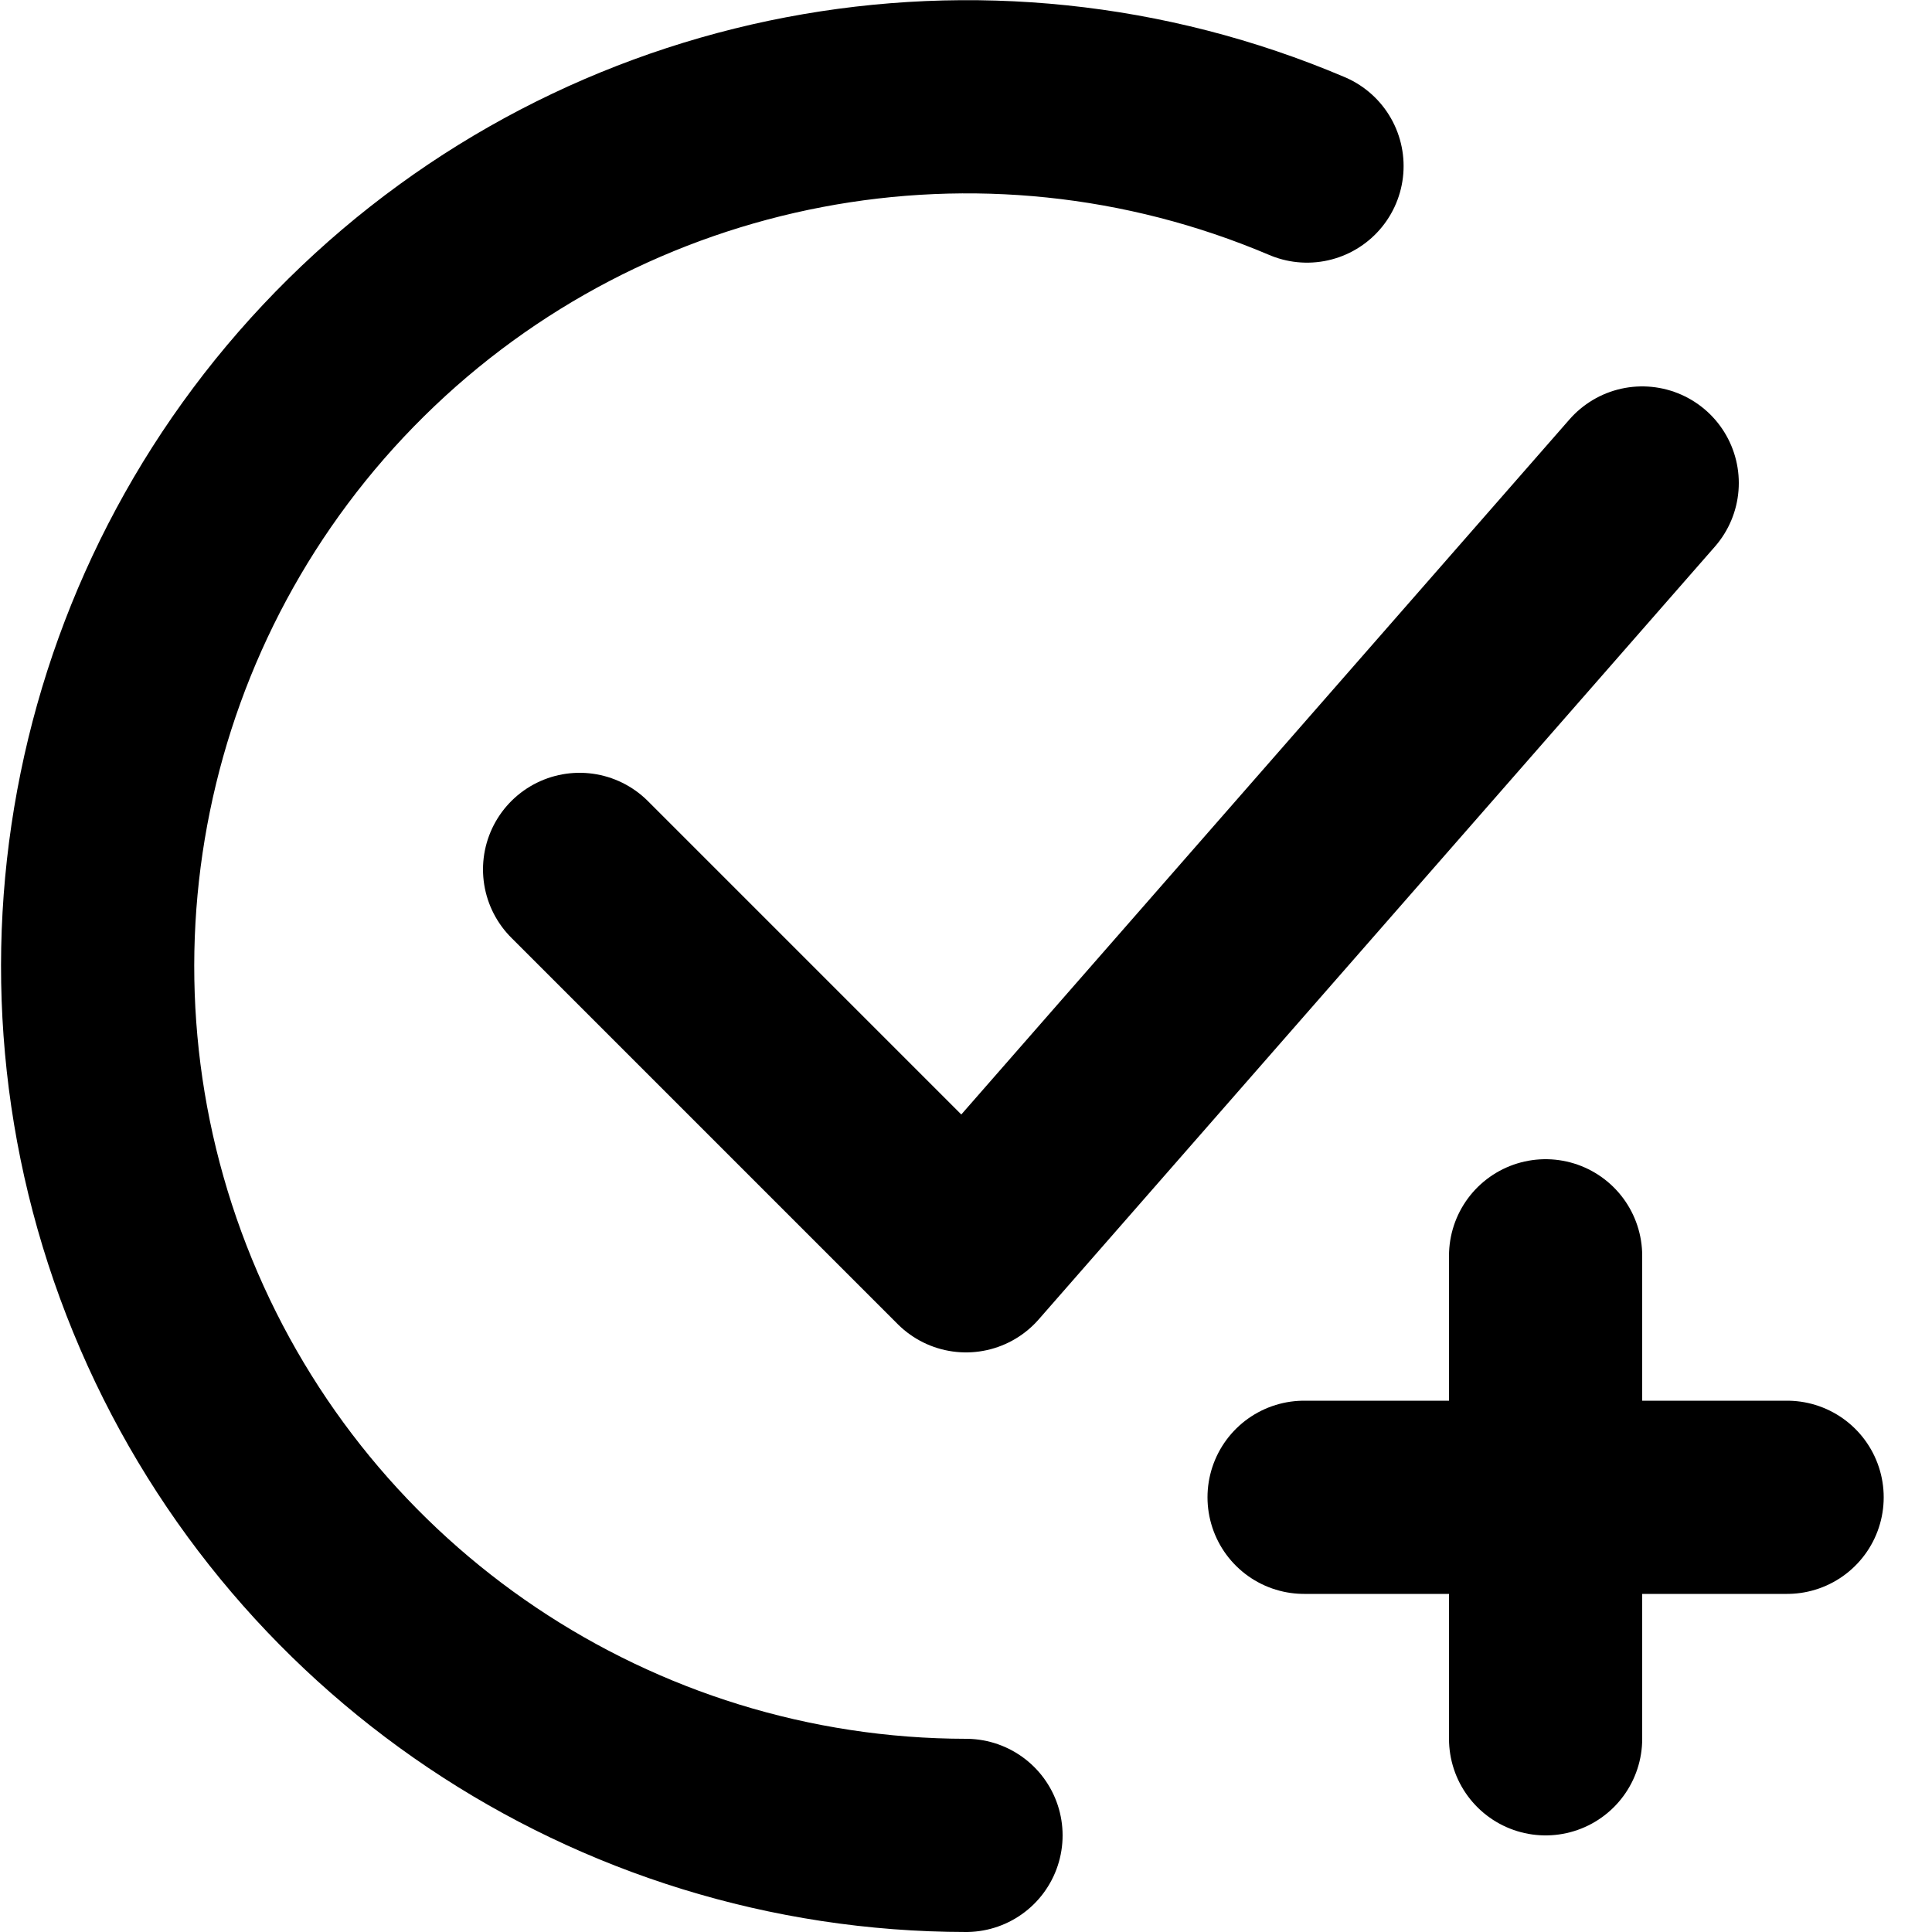
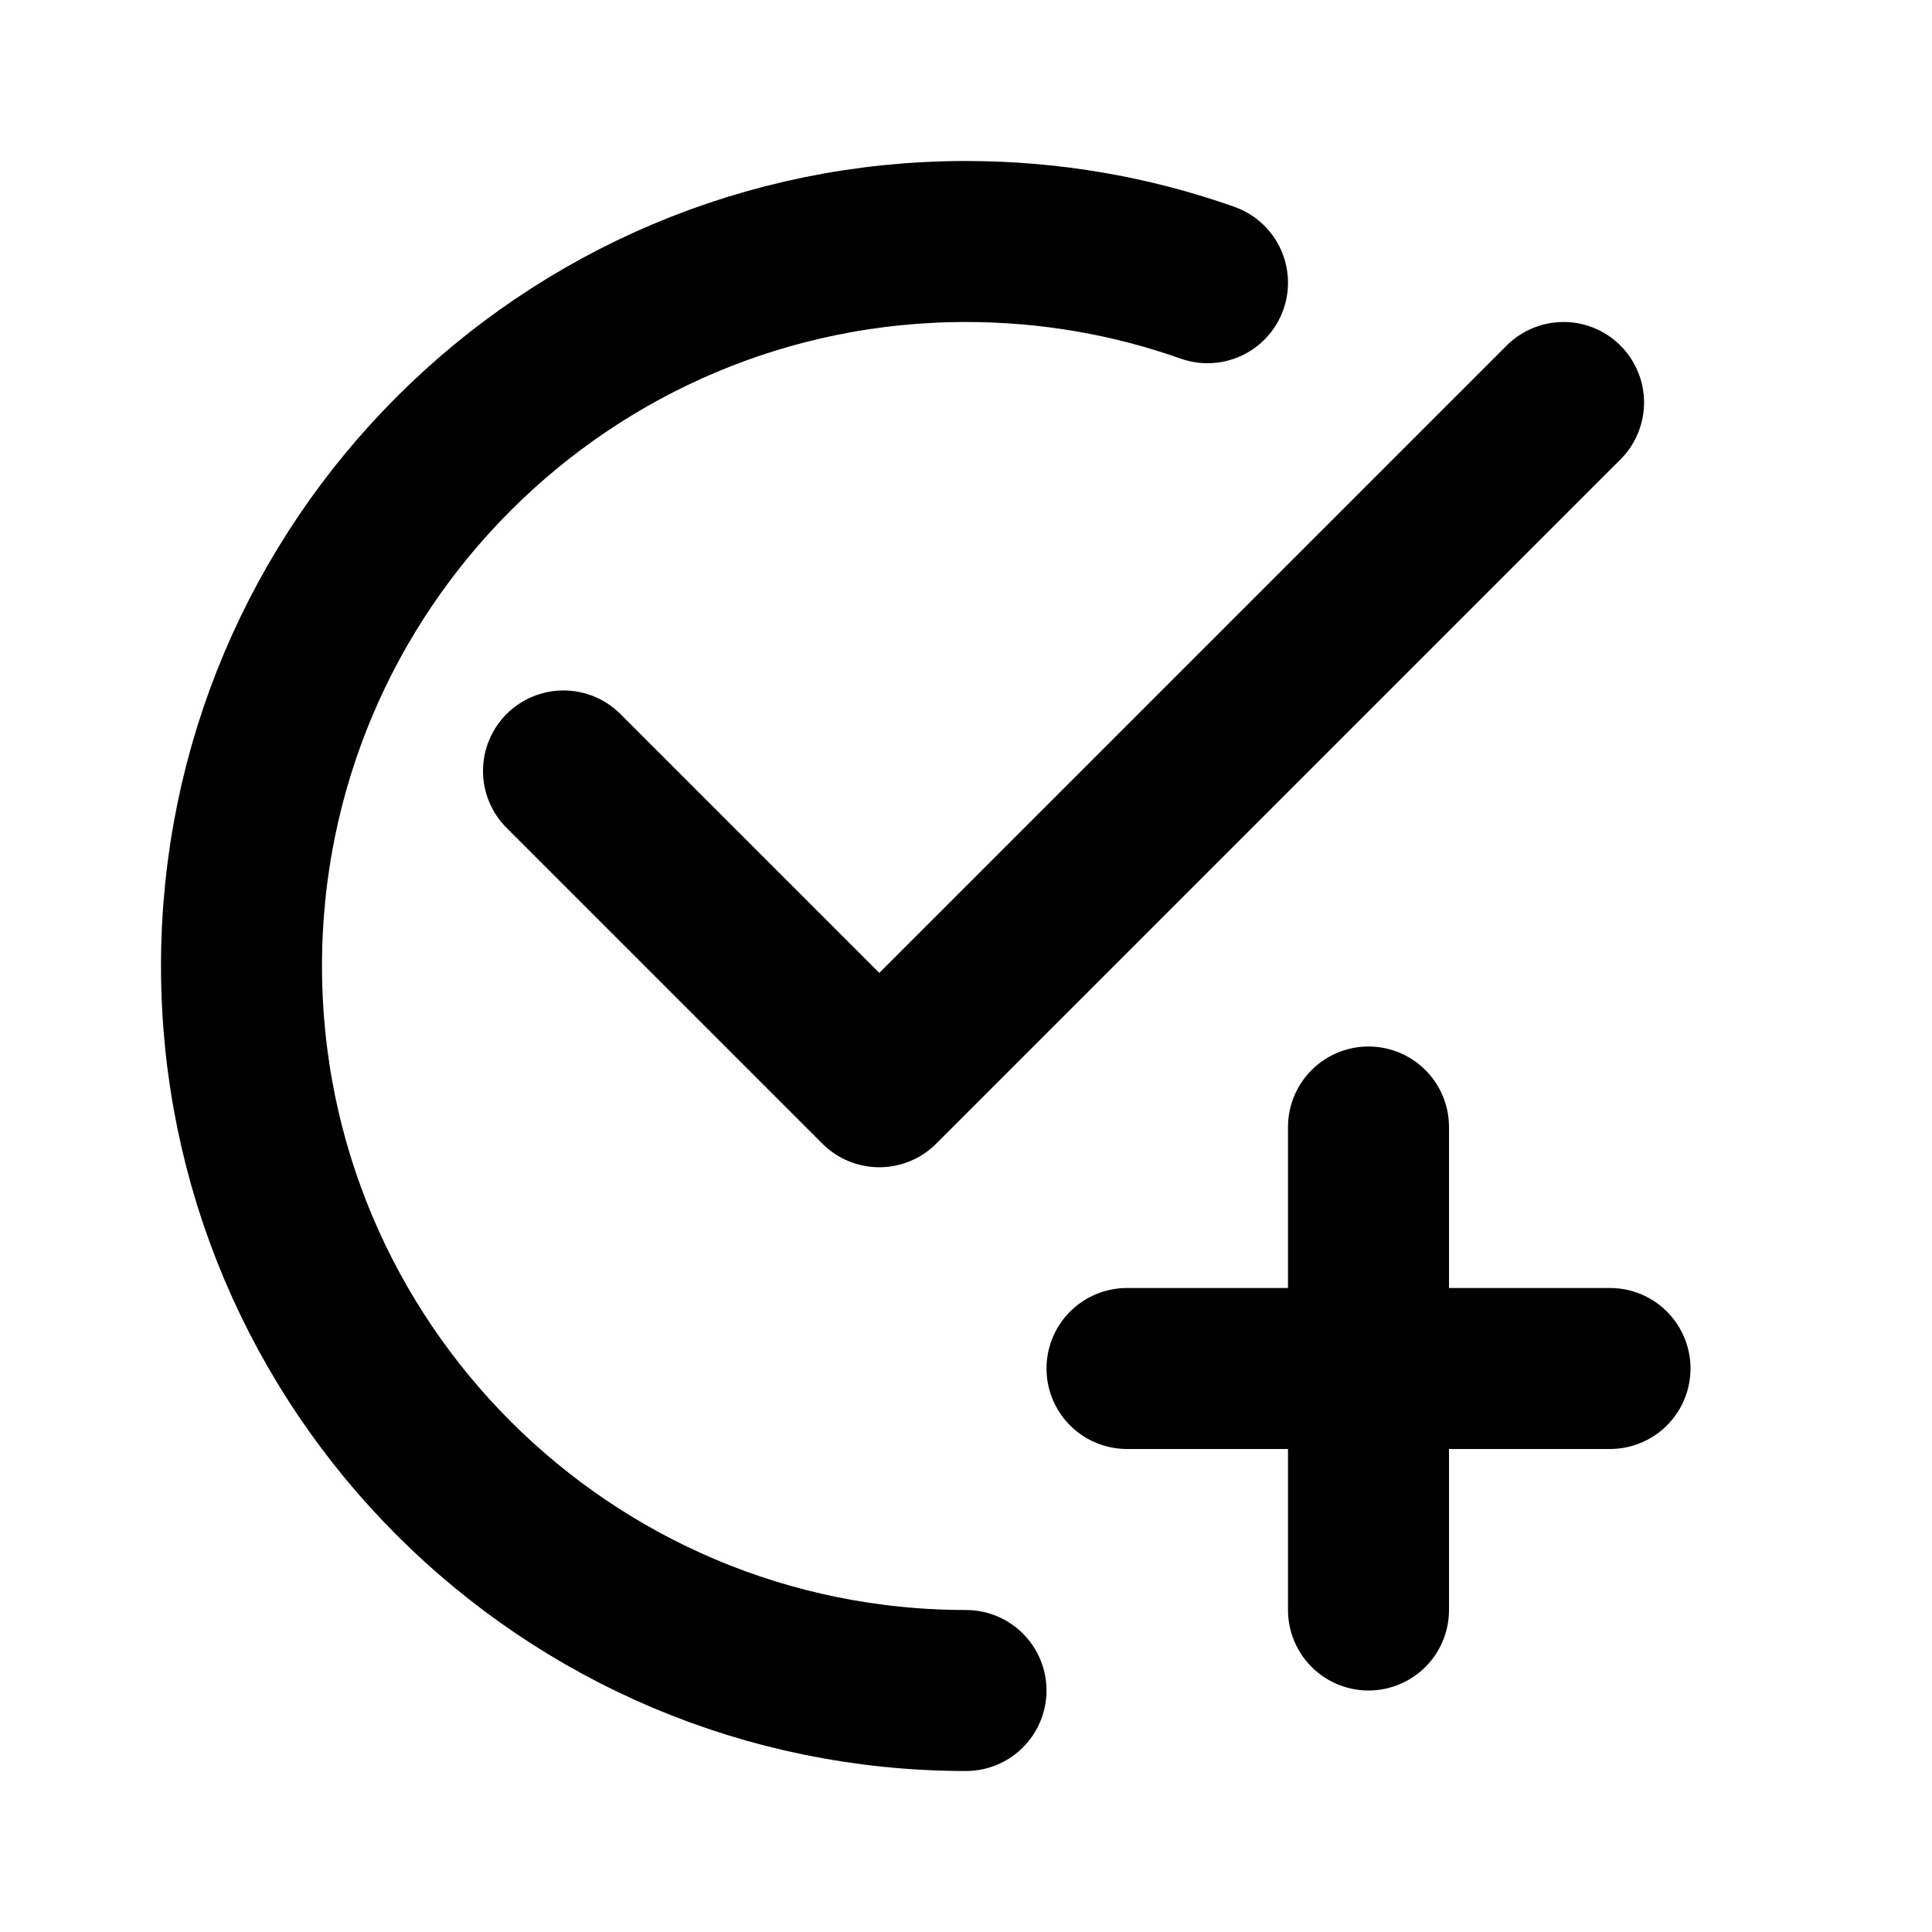
- <svg xmlns="http://www.w3.org/2000/svg" width="20" height="20" fill="none" viewBox="0 0 20 20">
-   <path stroke="currentColor" stroke-linecap="round" stroke-linejoin="round" stroke-width="2" d="M10 19a8.999 8.999 0 1 1 3.53-17.281M6 9l4 4 7-8m-1 8v5m-2.5-2.5h5" />
+ <svg xmlns="http://www.w3.org/2000/svg" width="24" height="24" fill="none" viewBox="0 0 24 24">
+   <path stroke="currentColor" stroke-linecap="round" stroke-linejoin="round" stroke-width="2" d="M12 21a9 9 0 1 1 0-18c1.052 0 2.062.18 3 .512M7 9.577l3.923 3.923 8.5-8.5M17 14v6m-3-3h6" />
</svg>
